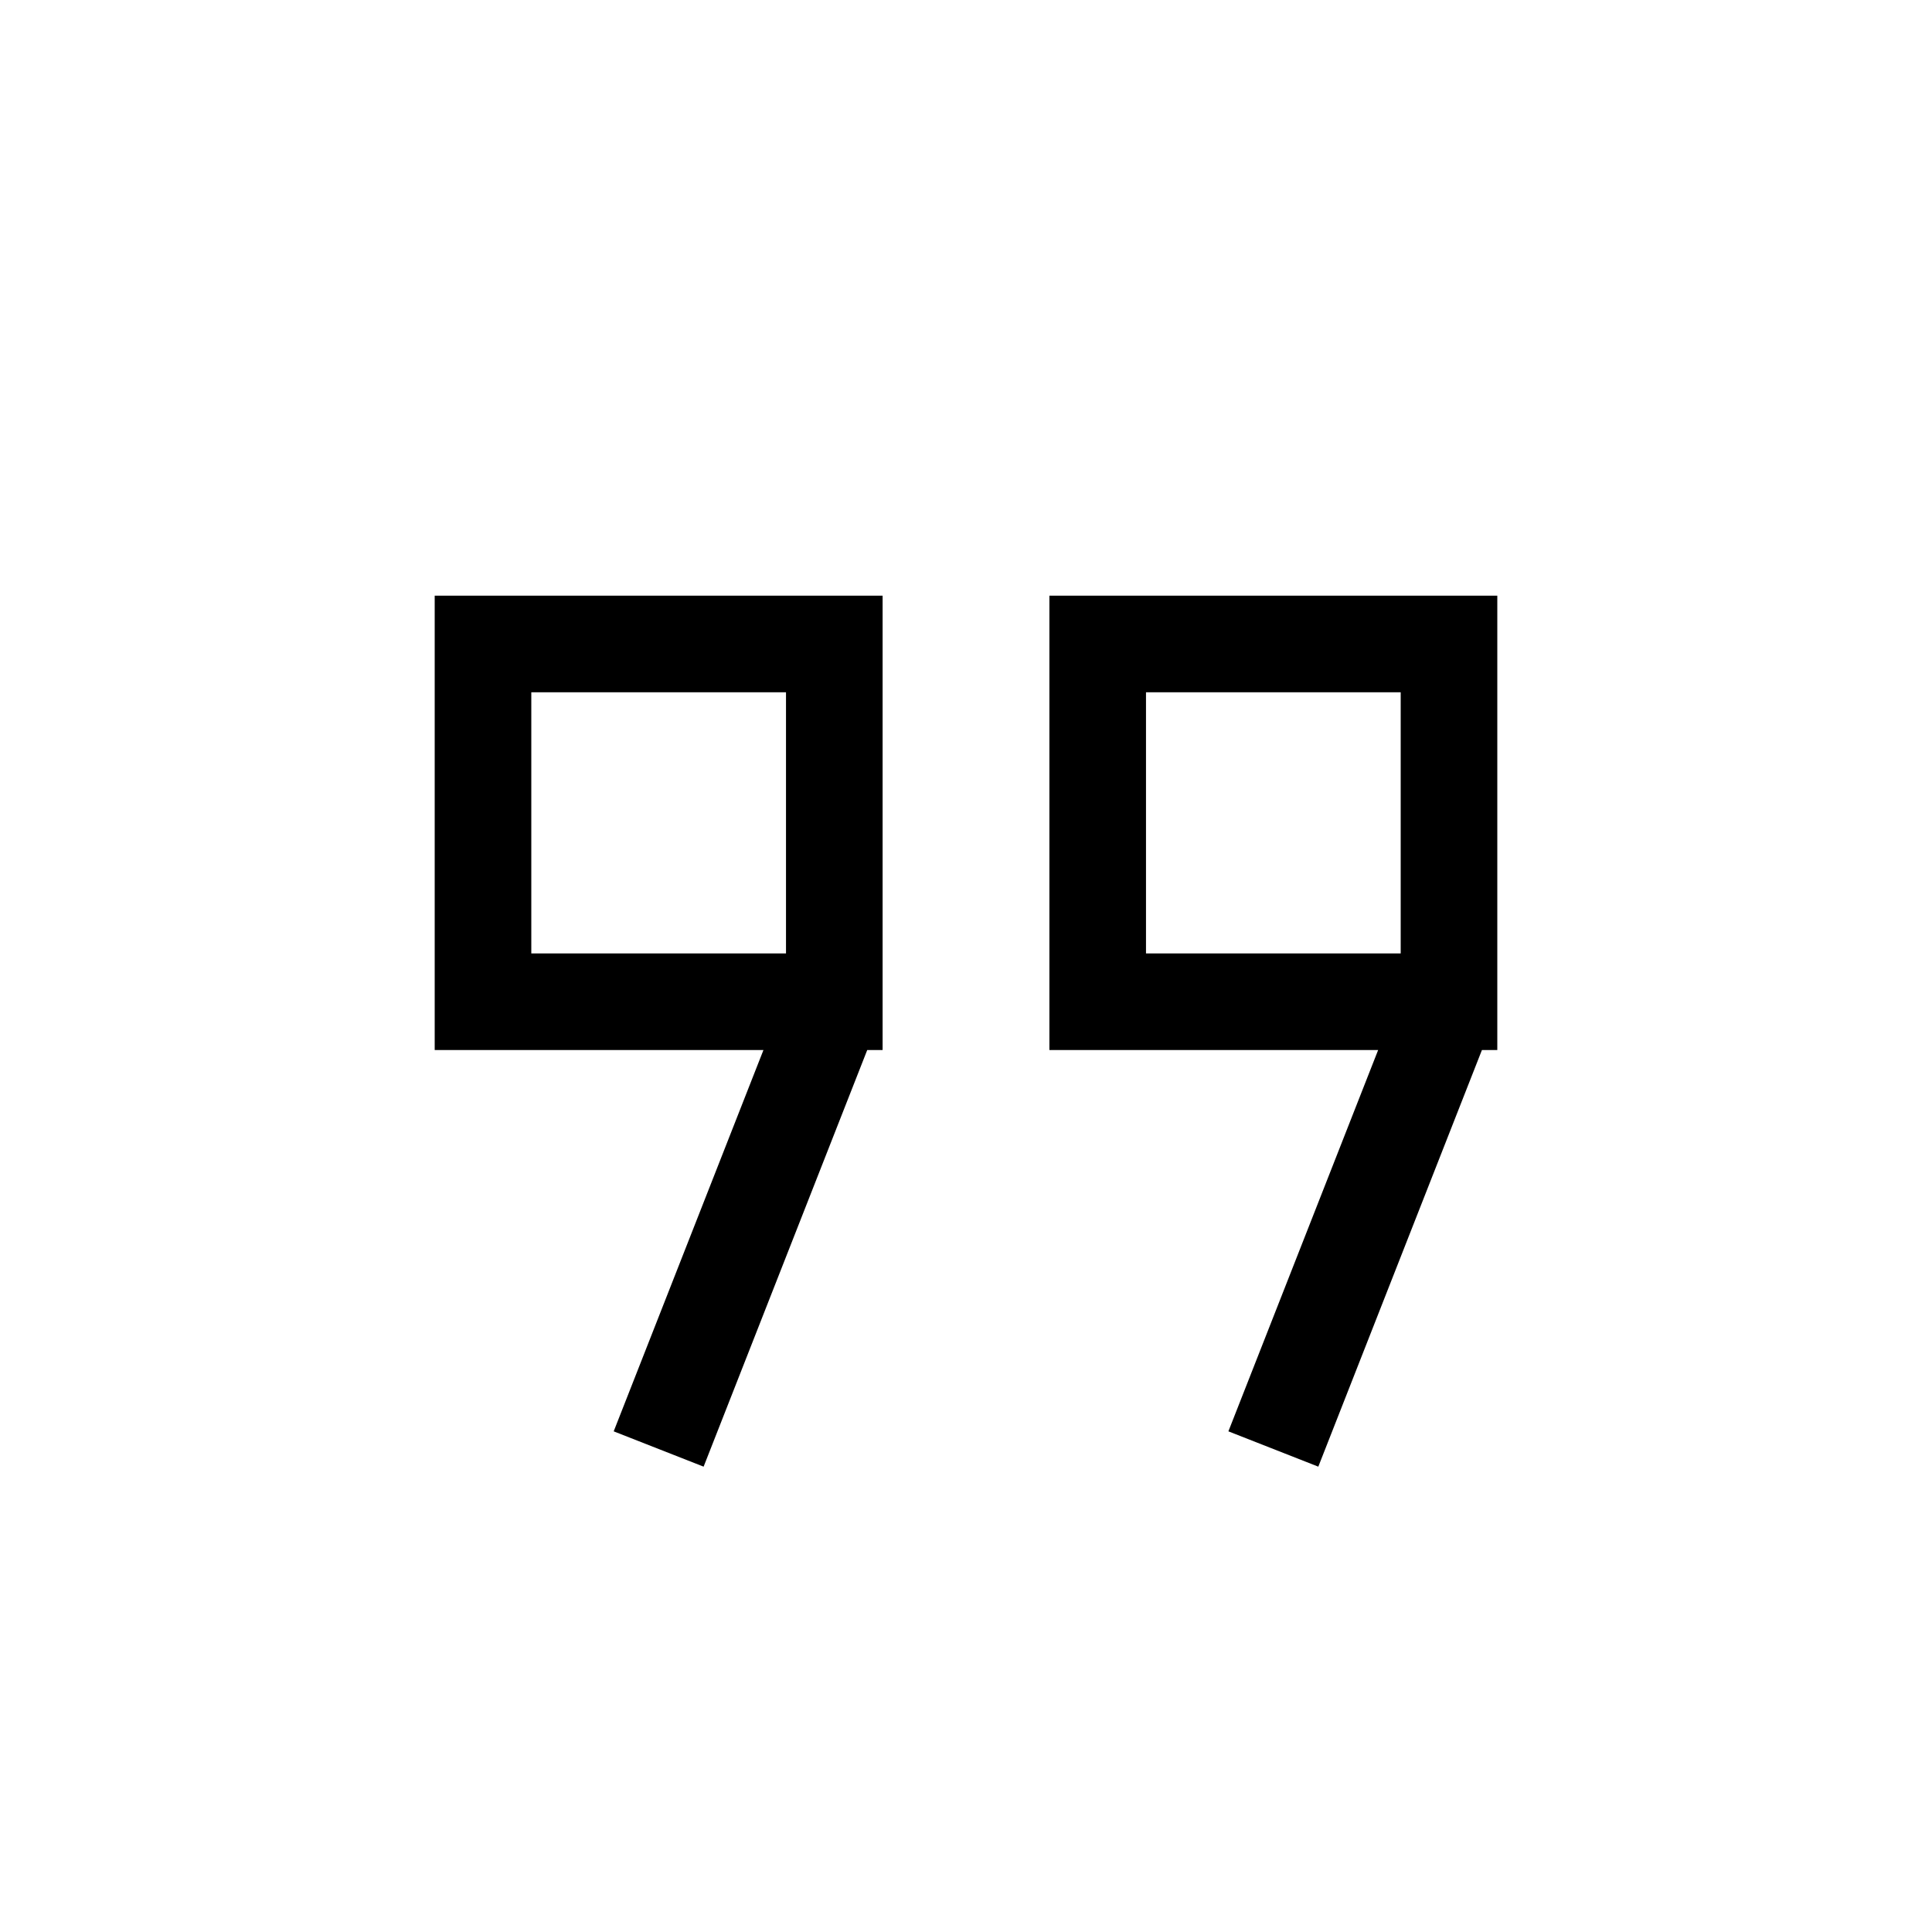
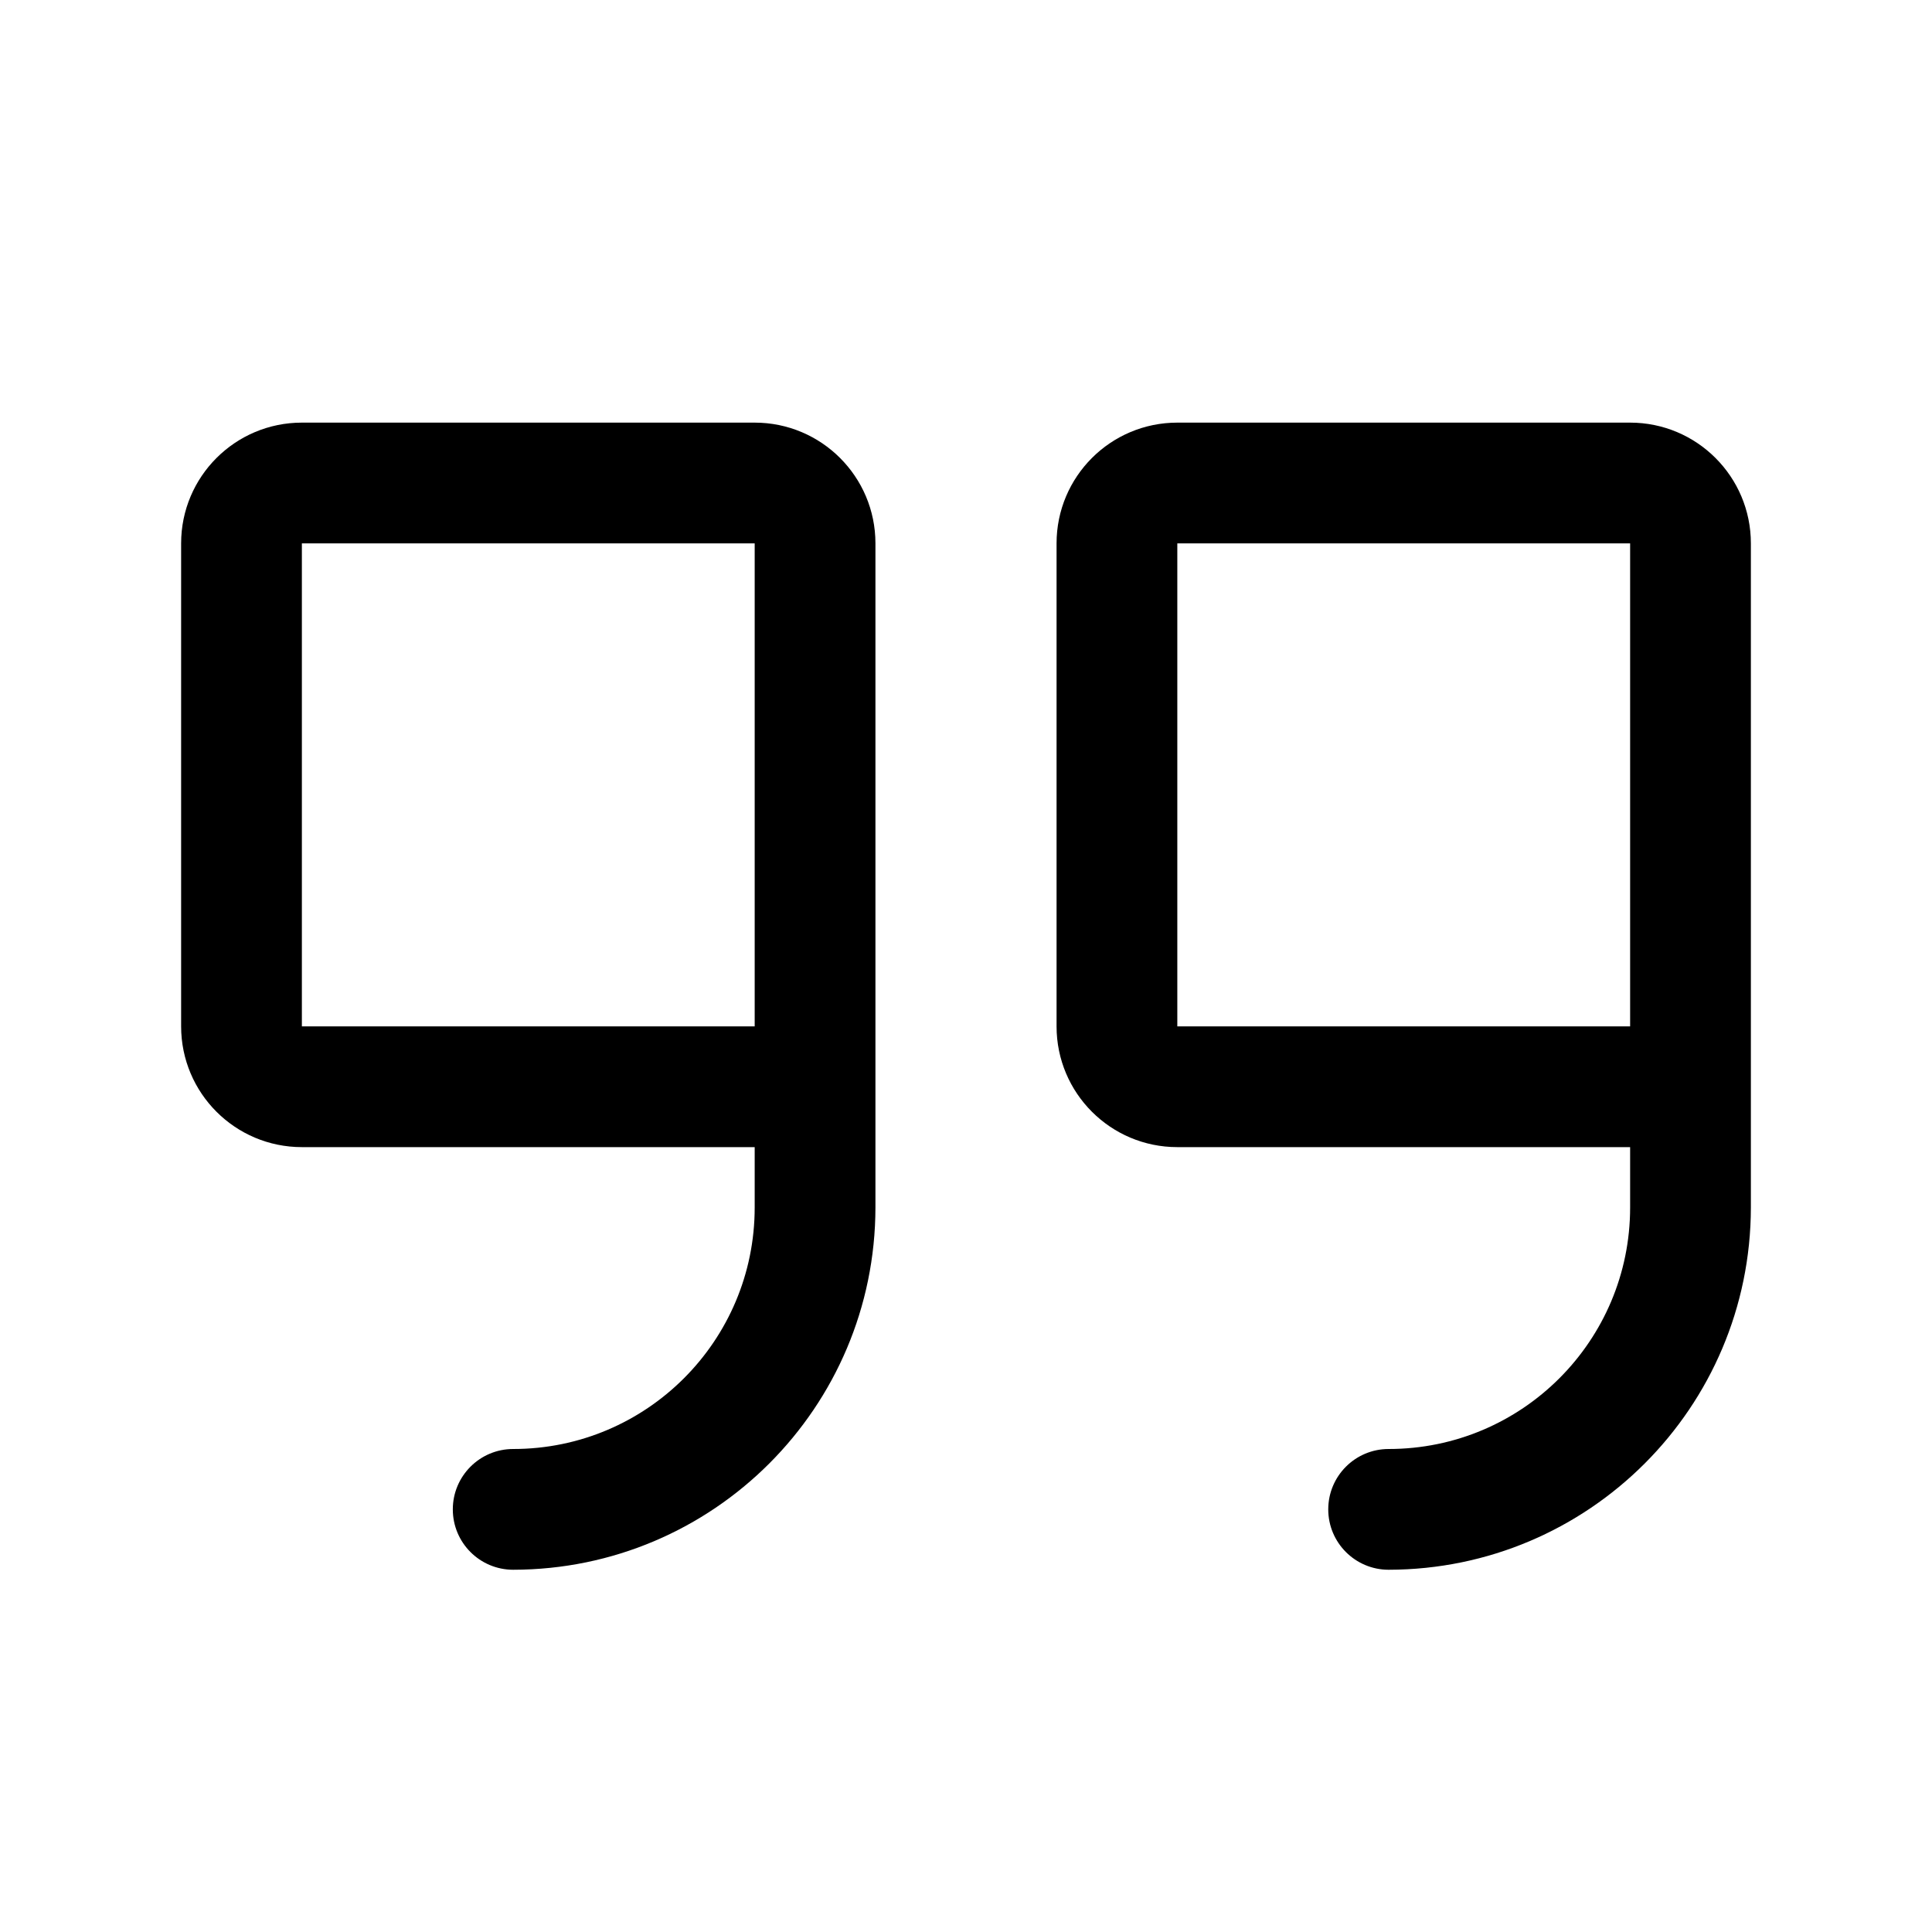
- <svg xmlns="http://www.w3.org/2000/svg" width="24" height="24" viewBox="0 0 24 24" fill="none">
-   <path d="M10.364 12.444H6V8H10.364V12.444ZM10.364 12.444L8.182 18M18 12.444H13.636V8H18V12.444ZM18 12.444L15.818 18" stroke="currentcolor" stroke-width="1.2" />
+ <svg xmlns="http://www.w3.org/2000/svg" width="24" height="24" viewBox="0 0 256 256" fill="currentColor">
+   <path d="M100,56H40A16,16,0,0,0,24,72v64a16,16,0,0,0,16,16h60v8a32,32,0,0,1-32,32,8,8,0,0,0,0,16,48.05,48.05,0,0,0,48-48V72A16,16,0,0,0,100,56Zm0,80H40V72h60ZM216,56H156a16,16,0,0,0-16,16v64a16,16,0,0,0,16,16h60v8a32,32,0,0,1-32,32,8,8,0,0,0,0,16,48.05,48.05,0,0,0,48-48V72A16,16,0,0,0,216,56Zm0,80H156V72h60Z" />
</svg>
